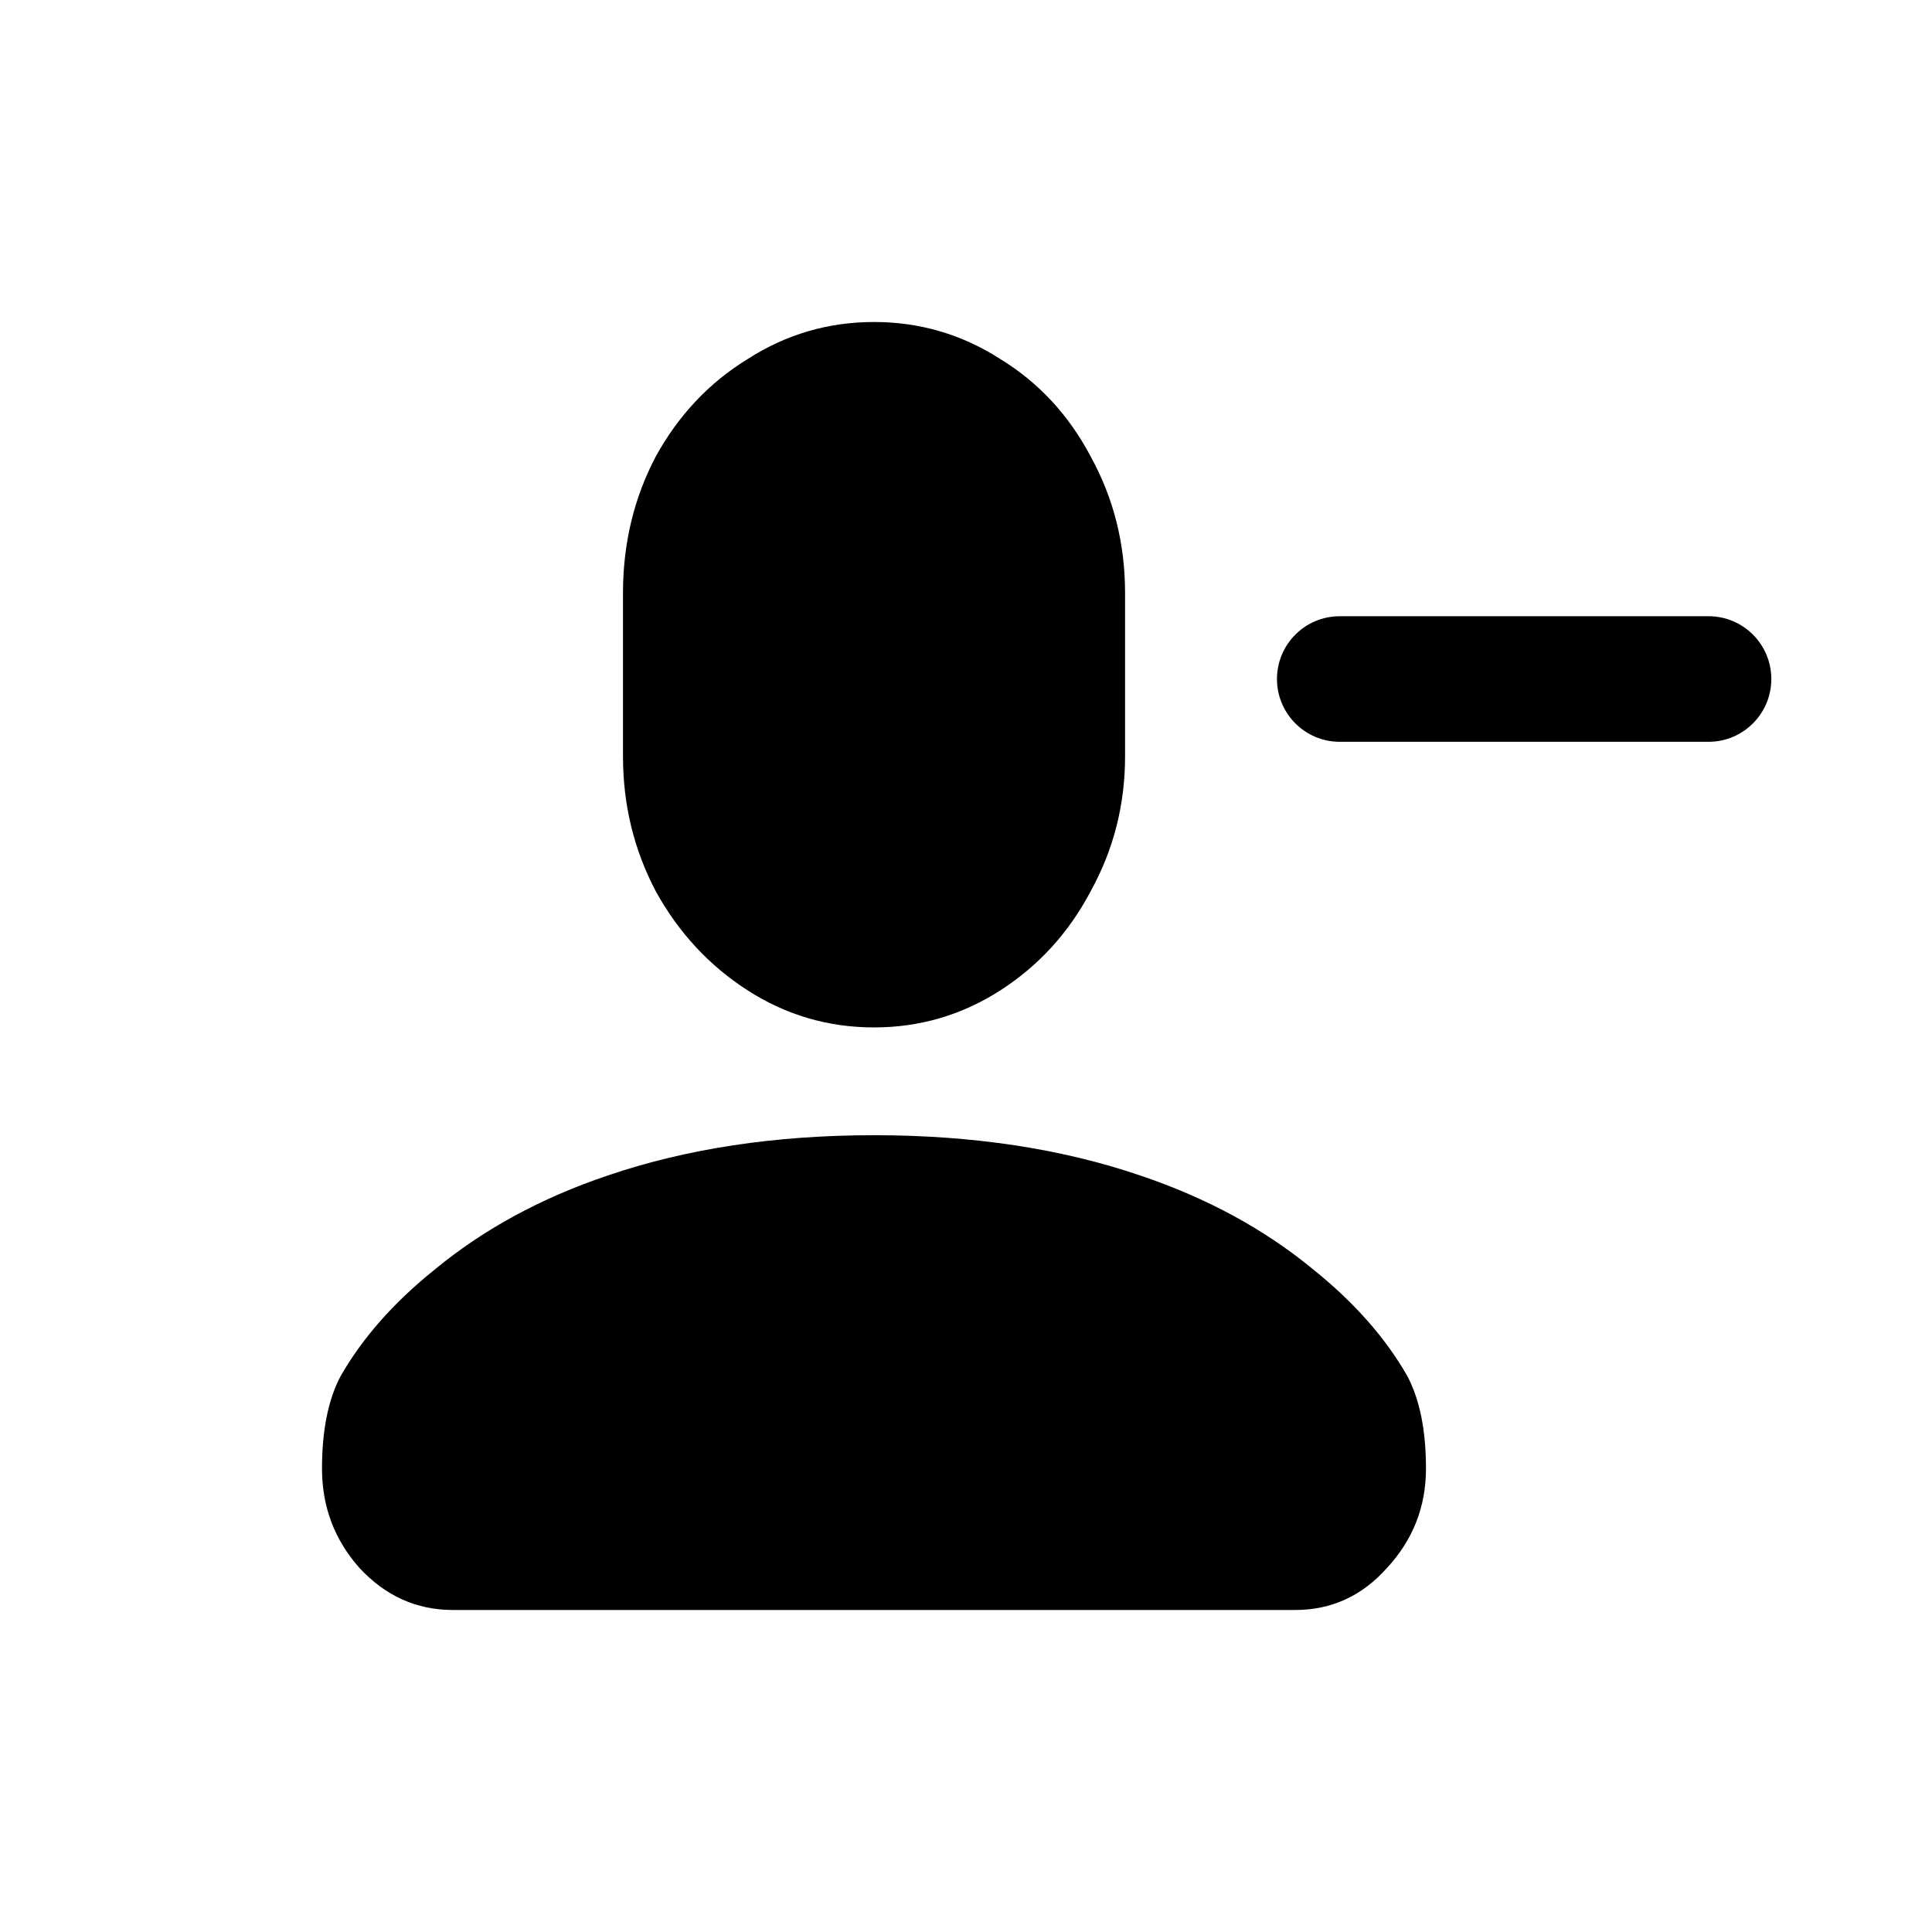
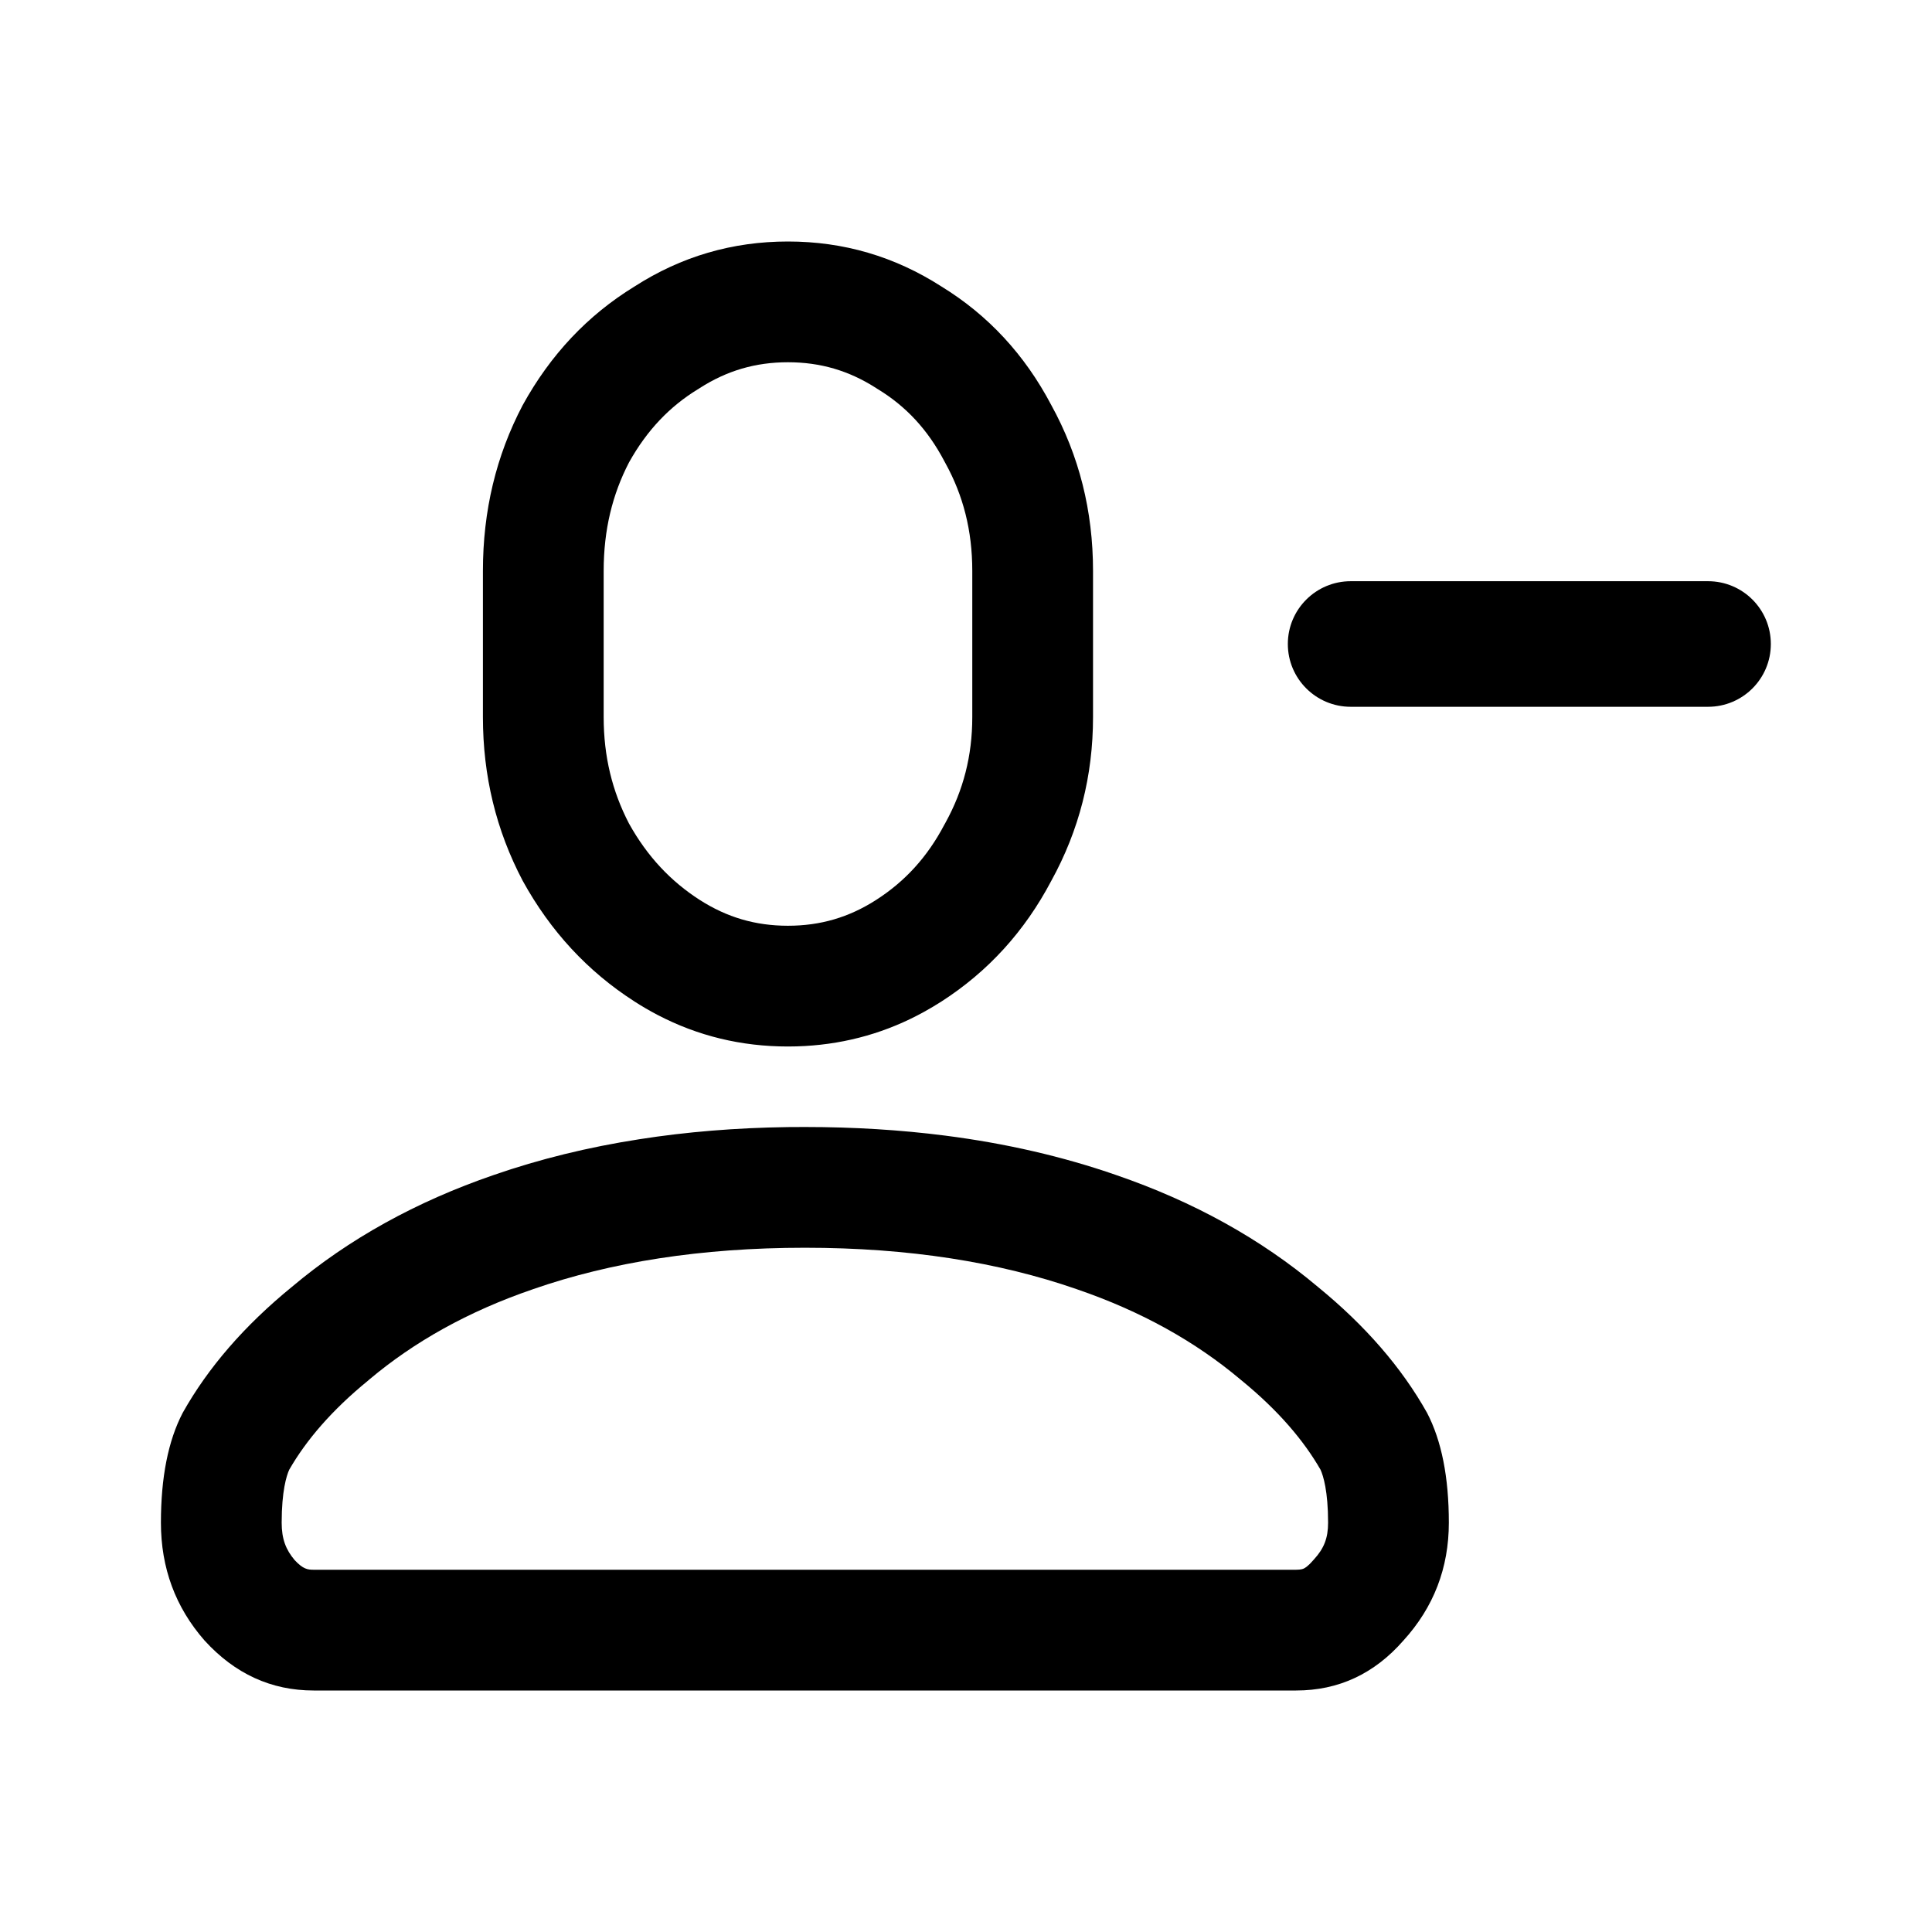
<svg xmlns="http://www.w3.org/2000/svg" width="24" height="24" viewBox="0 0 24 24">
-   <path fill-rule="evenodd" clip-rule="evenodd" d="M9.288 4.46C9.766 4.153 10.289 4 10.857 4C11.425 4 11.948 4.153 12.426 4.46C12.904 4.753 13.278 5.157 13.55 5.673C13.834 6.189 13.976 6.754 13.976 7.367V9.396C13.976 9.996 13.834 10.553 13.55 11.069C13.278 11.585 12.904 11.996 12.426 12.303C11.948 12.61 11.425 12.763 10.857 12.763C10.289 12.763 9.766 12.61 9.288 12.303C8.81 11.996 8.429 11.585 8.145 11.069C7.874 10.553 7.739 9.996 7.739 9.396V7.367C7.739 6.754 7.874 6.189 8.145 5.673C8.429 5.157 8.81 4.753 9.288 4.46ZM5.627 20H10.857H16.087C16.539 20 16.92 19.826 17.23 19.477C17.553 19.128 17.714 18.717 17.714 18.243C17.714 17.769 17.637 17.386 17.482 17.093C17.211 16.619 16.823 16.18 16.32 15.775C15.713 15.273 14.996 14.883 14.169 14.604C13.188 14.269 12.084 14.102 10.857 14.102C9.63 14.102 8.526 14.269 7.545 14.604C6.718 14.883 6.002 15.273 5.395 15.775C4.891 16.18 4.504 16.619 4.232 17.093C4.077 17.386 4 17.769 4 18.243C4 18.717 4.155 19.128 4.465 19.477C4.788 19.826 5.175 20 5.627 20ZM16.643 7.655C16.212 7.655 15.863 8.004 15.863 8.435C15.863 8.865 16.212 9.215 16.643 9.215L21.224 9.215C21.655 9.215 22.004 8.865 22.004 8.435C22.004 8.004 21.655 7.655 21.224 7.655L16.643 7.655Z" />
+   <path fill-rule="evenodd" clip-rule="evenodd" d="M11.48 12.569C11.553 12.529 11.624 12.486 11.695 12.441C12.275 12.068 12.73 11.568 13.06 10.941C13.405 10.315 13.578 9.637 13.578 8.908V7.092C13.578 6.346 13.405 5.66 13.06 5.033C12.73 4.406 12.275 3.915 11.695 3.559C11.114 3.186 10.479 3 9.788 3C9.098 3 8.462 3.186 7.882 3.559C7.301 3.915 6.838 4.406 6.493 5.033C6.163 5.66 5.999 6.346 5.999 7.092V8.908C5.999 9.637 6.163 10.315 6.493 10.941C6.838 11.568 7.301 12.068 7.882 12.441C7.975 12.501 8.07 12.556 8.167 12.607C8.668 12.869 9.209 13 9.788 13C9.859 13 9.929 12.998 9.999 12.994C10.525 12.964 11.02 12.823 11.48 12.569ZM11.742 14.107C11.187 14.036 10.606 14 9.999 14C9.928 14 9.858 14.001 9.788 14.001C9.143 14.01 8.528 14.06 7.942 14.152C7.304 14.251 6.702 14.399 6.134 14.596C5.17 14.927 4.334 15.39 3.626 15.986C3.038 16.466 2.586 16.987 2.27 17.55C2.089 17.897 1.999 18.352 1.999 18.915C1.999 19.477 2.179 19.966 2.541 20.379C2.918 20.793 3.37 21 3.897 21H16.1C16.628 21 17.072 20.793 17.434 20.379C17.81 19.966 17.998 19.477 17.998 18.915C17.998 18.352 17.908 17.897 17.727 17.55C17.411 16.987 16.959 16.466 16.371 15.986C15.663 15.39 14.827 14.927 13.863 14.596C13.204 14.367 12.497 14.204 11.742 14.107ZM16.404 18.257C16.194 17.892 15.878 17.52 15.423 17.148L15.414 17.141L15.406 17.134C14.853 16.669 14.183 16.291 13.376 16.015L13.371 16.013C12.41 15.68 11.292 15.5 9.999 15.5C8.705 15.5 7.587 15.68 6.626 16.013L6.621 16.015L6.621 16.015C5.814 16.291 5.144 16.669 4.591 17.134L4.583 17.141L4.575 17.148C4.119 17.52 3.803 17.892 3.593 18.257C3.559 18.331 3.499 18.524 3.499 18.915C3.499 19.118 3.551 19.251 3.661 19.381C3.766 19.493 3.822 19.5 3.897 19.5H16.1C16.162 19.5 16.187 19.489 16.196 19.485C16.207 19.48 16.244 19.461 16.304 19.392L16.314 19.381L16.324 19.37C16.448 19.234 16.498 19.106 16.498 18.915C16.498 18.524 16.438 18.331 16.404 18.257ZM7.814 10.231C8.042 10.641 8.333 10.948 8.692 11.179L7.882 12.441L8.692 11.179C9.031 11.396 9.385 11.5 9.788 11.5C10.191 11.5 10.546 11.396 10.884 11.179C11.241 10.95 11.52 10.647 11.732 10.243L11.739 10.231L11.746 10.218C11.967 9.817 12.078 9.388 12.078 8.908V7.092C12.078 6.588 11.964 6.153 11.746 5.757L11.739 5.744L11.732 5.731C11.523 5.333 11.252 5.047 10.911 4.838L10.898 4.83L10.884 4.821C10.546 4.604 10.191 4.5 9.788 4.5C9.385 4.5 9.031 4.604 8.692 4.821L8.679 4.83L8.665 4.838C8.322 5.049 8.039 5.34 7.814 5.744C7.608 6.141 7.499 6.582 7.499 7.092V8.908C7.499 9.396 7.605 9.829 7.814 10.231Z" />
+   <path fill-rule="evenodd" clip-rule="evenodd" d="M15.998 8C15.998 7.569 16.348 7.22 16.779 7.22L21.218 7.22C21.649 7.22 21.998 7.569 21.998 8C21.998 8.431 21.649 8.78 21.218 8.78L16.779 8.78C16.348 8.78 15.998 8.431 15.998 8Z" />
</svg>
